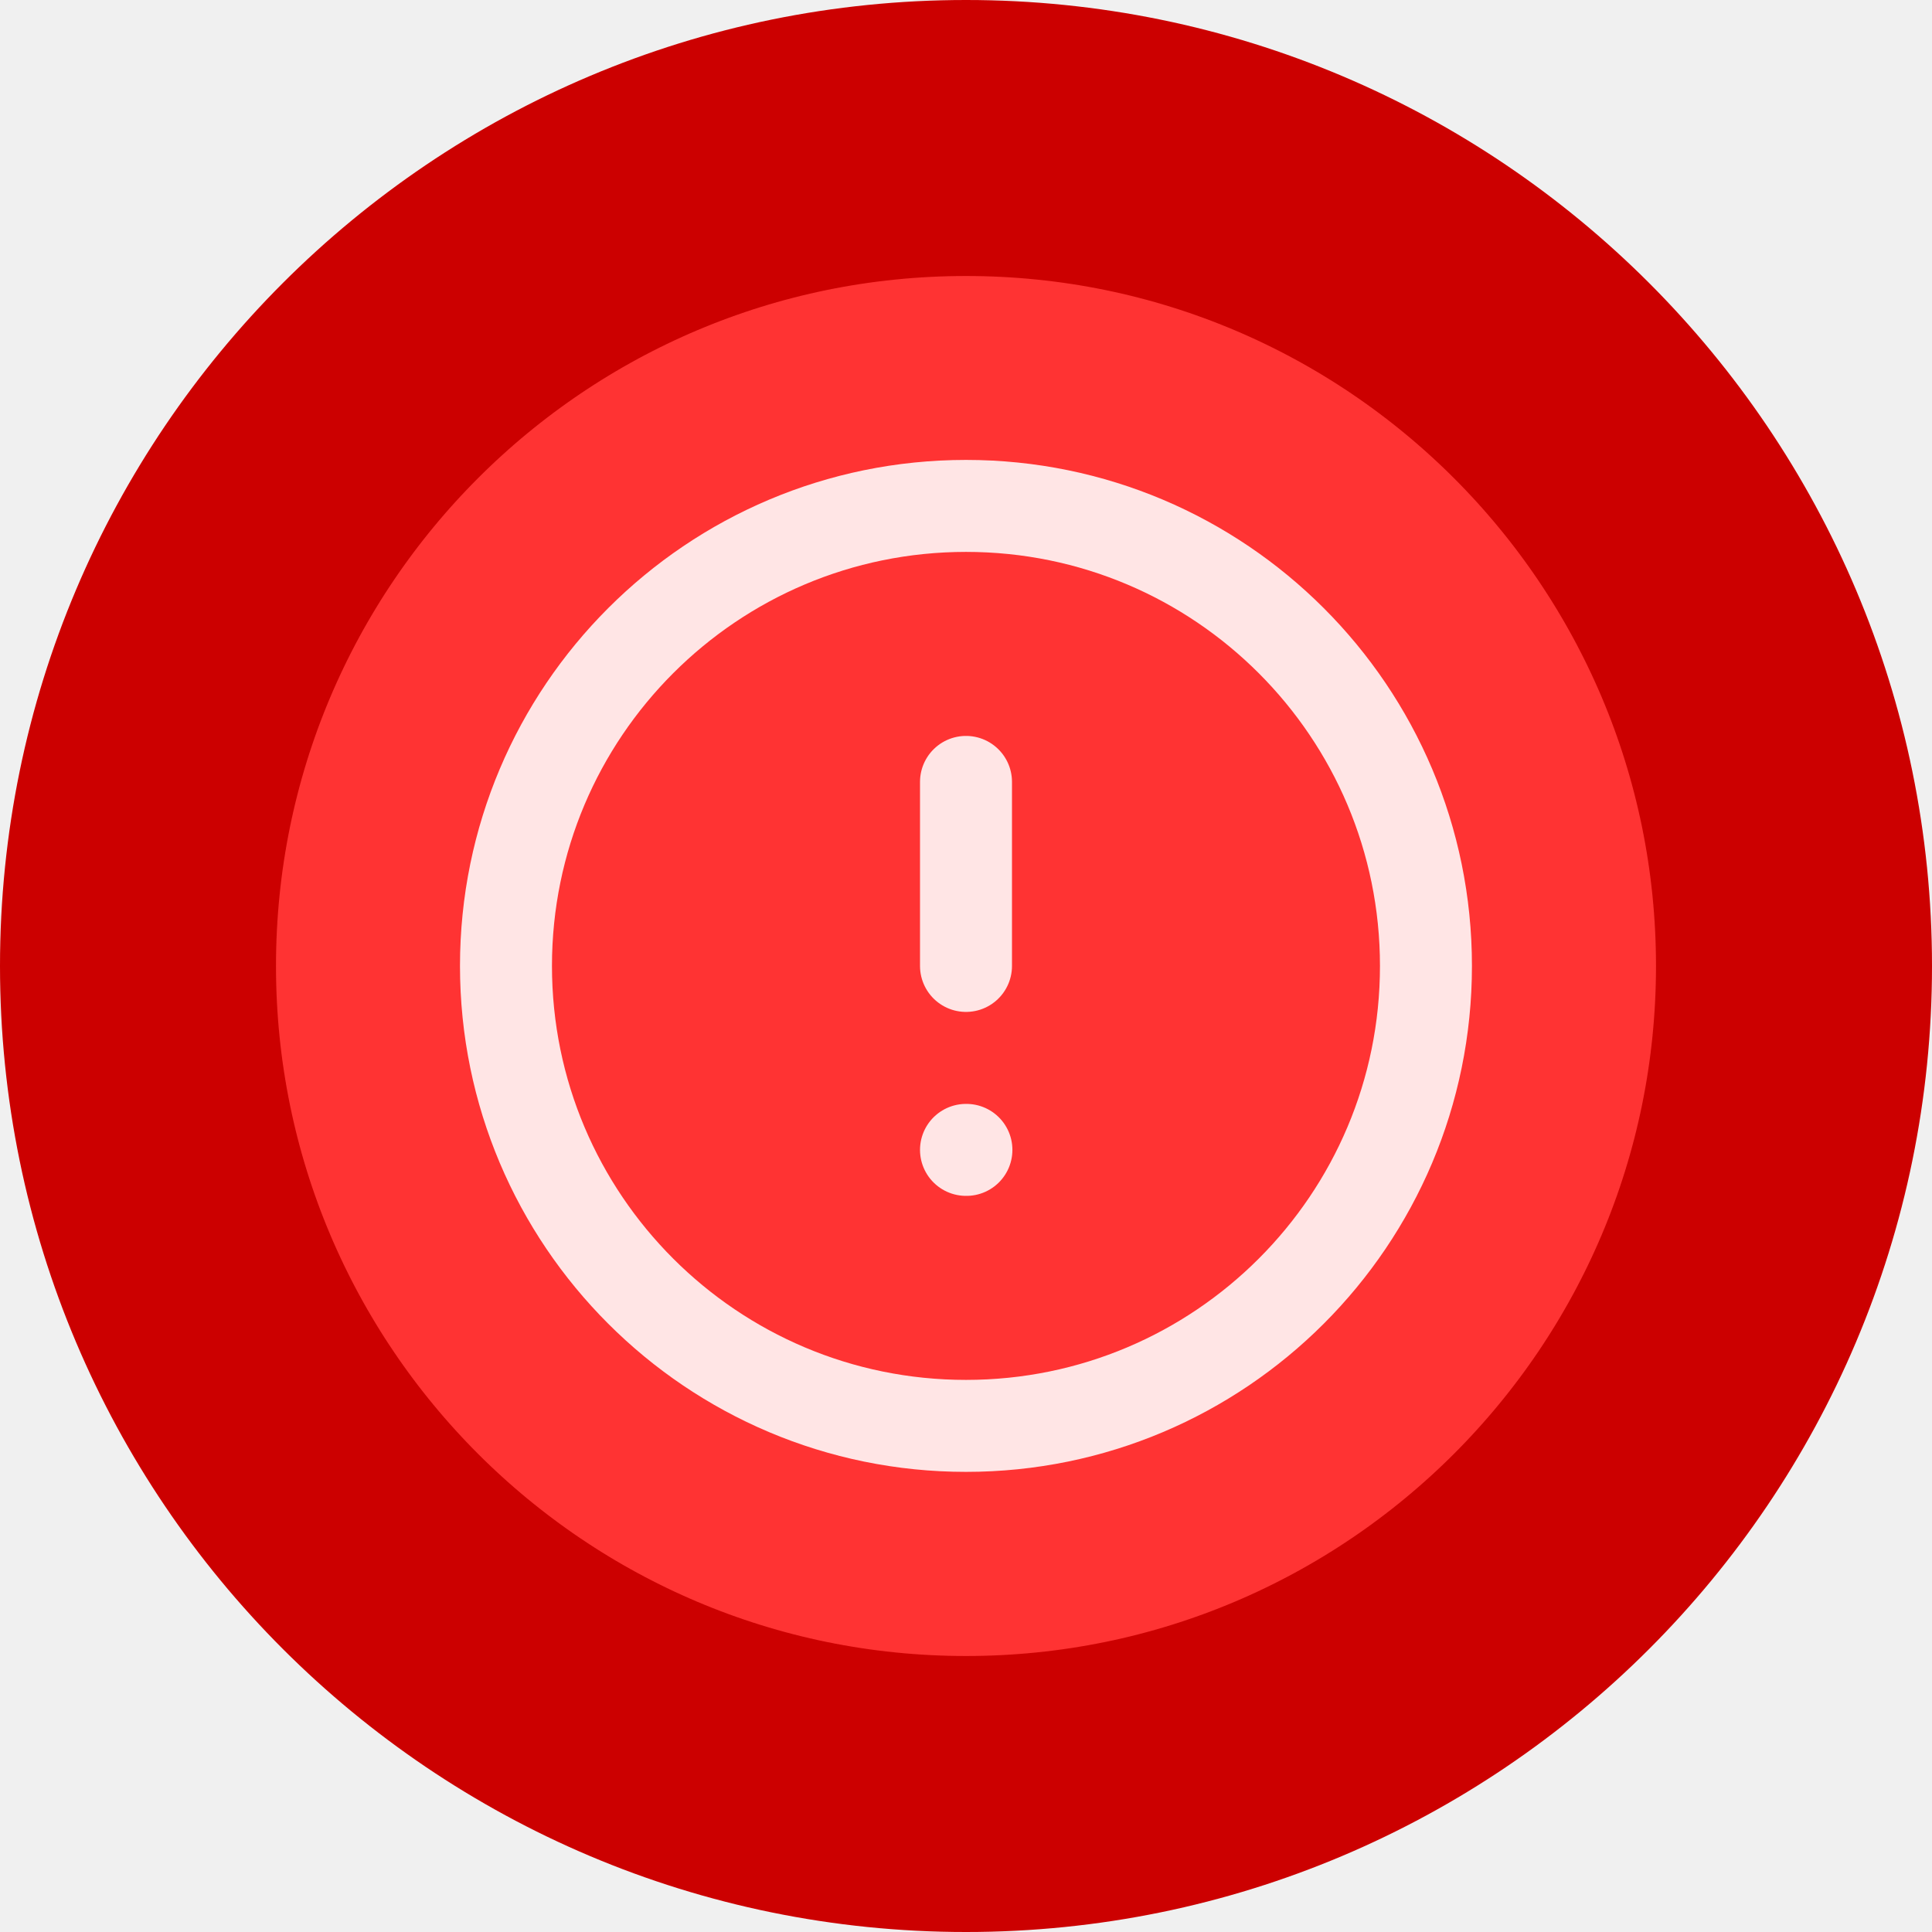
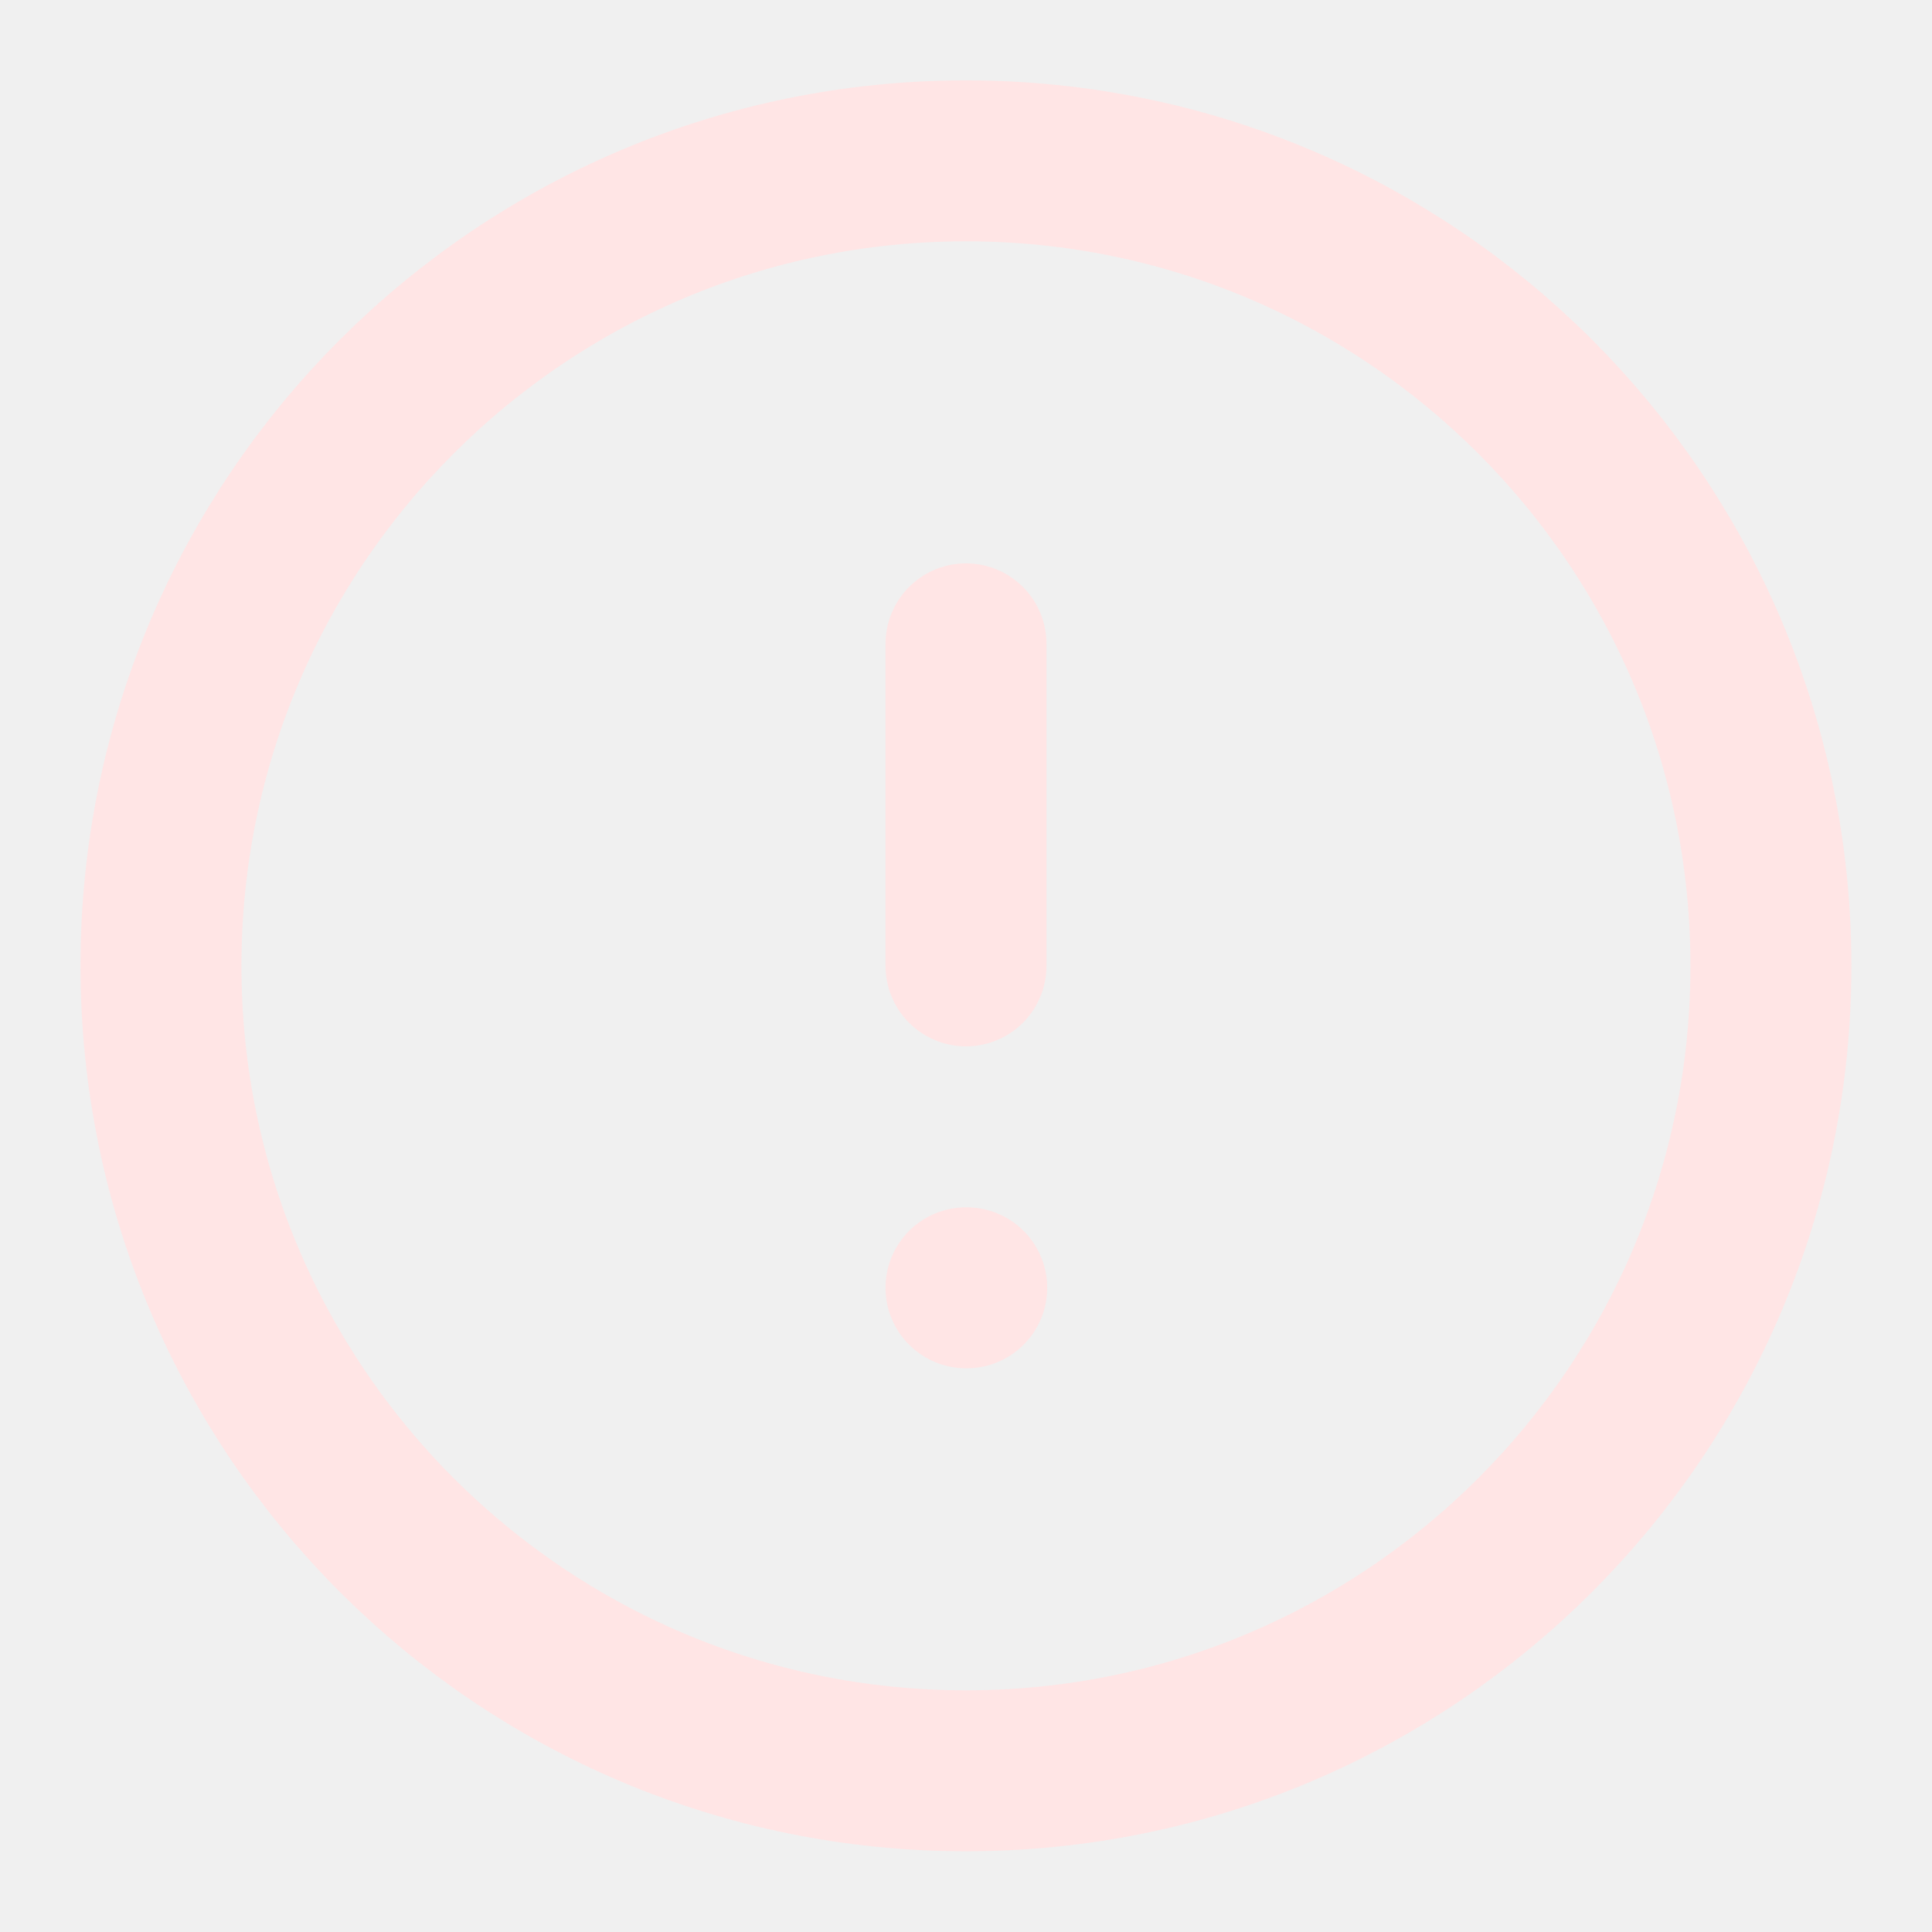
- <svg xmlns="http://www.w3.org/2000/svg" width="28" height="28" viewBox="0 0 28 28" fill="none">
-   <rect x="2" y="2" width="24" height="24" rx="12" fill="#FF3333" />
-   <rect x="2" y="2" width="24" height="24" rx="12" stroke="#CC0000" stroke-width="4" />
-   <g clip-path="url(#clip0_3472_46095)">
-     <path d="M14 11.332V13.999M14 16.665H14.006M20.666 13.999C20.666 17.681 17.682 20.665 14 20.665C10.318 20.665 7.333 17.681 7.333 13.999C7.333 10.317 10.318 7.332 14 7.332C17.682 7.332 20.666 10.317 20.666 13.999Z" stroke="#FFE5E5" stroke-width="1.333" stroke-linecap="round" stroke-linejoin="round" />
+ <svg xmlns="http://www.w3.org/2000/svg" width="16" height="16" viewBox="0 0 16 16" fill="none">
+   <g clip-path="url(#clip0_3636_22875)">
+     <path d="M8 5.332V7.999M8 10.665H8.006M14.666 7.999C14.666 11.681 11.682 14.665 8 14.665C4.318 14.665 1.333 11.681 1.333 7.999C1.333 4.317 4.318 1.332 8 1.332C11.682 1.332 14.666 4.317 14.666 7.999Z" stroke="#FFE5E5" stroke-width="1.333" stroke-linecap="round" stroke-linejoin="round" />
  </g>
  <defs>
-     <clipPath id="clip0_3472_46095">
-       <rect width="16" height="16" fill="white" transform="translate(6 6)" />
+     <clipPath id="clip0_3636_22875">
+       <rect width="16" height="16" fill="white" />
    </clipPath>
  </defs>
</svg>
